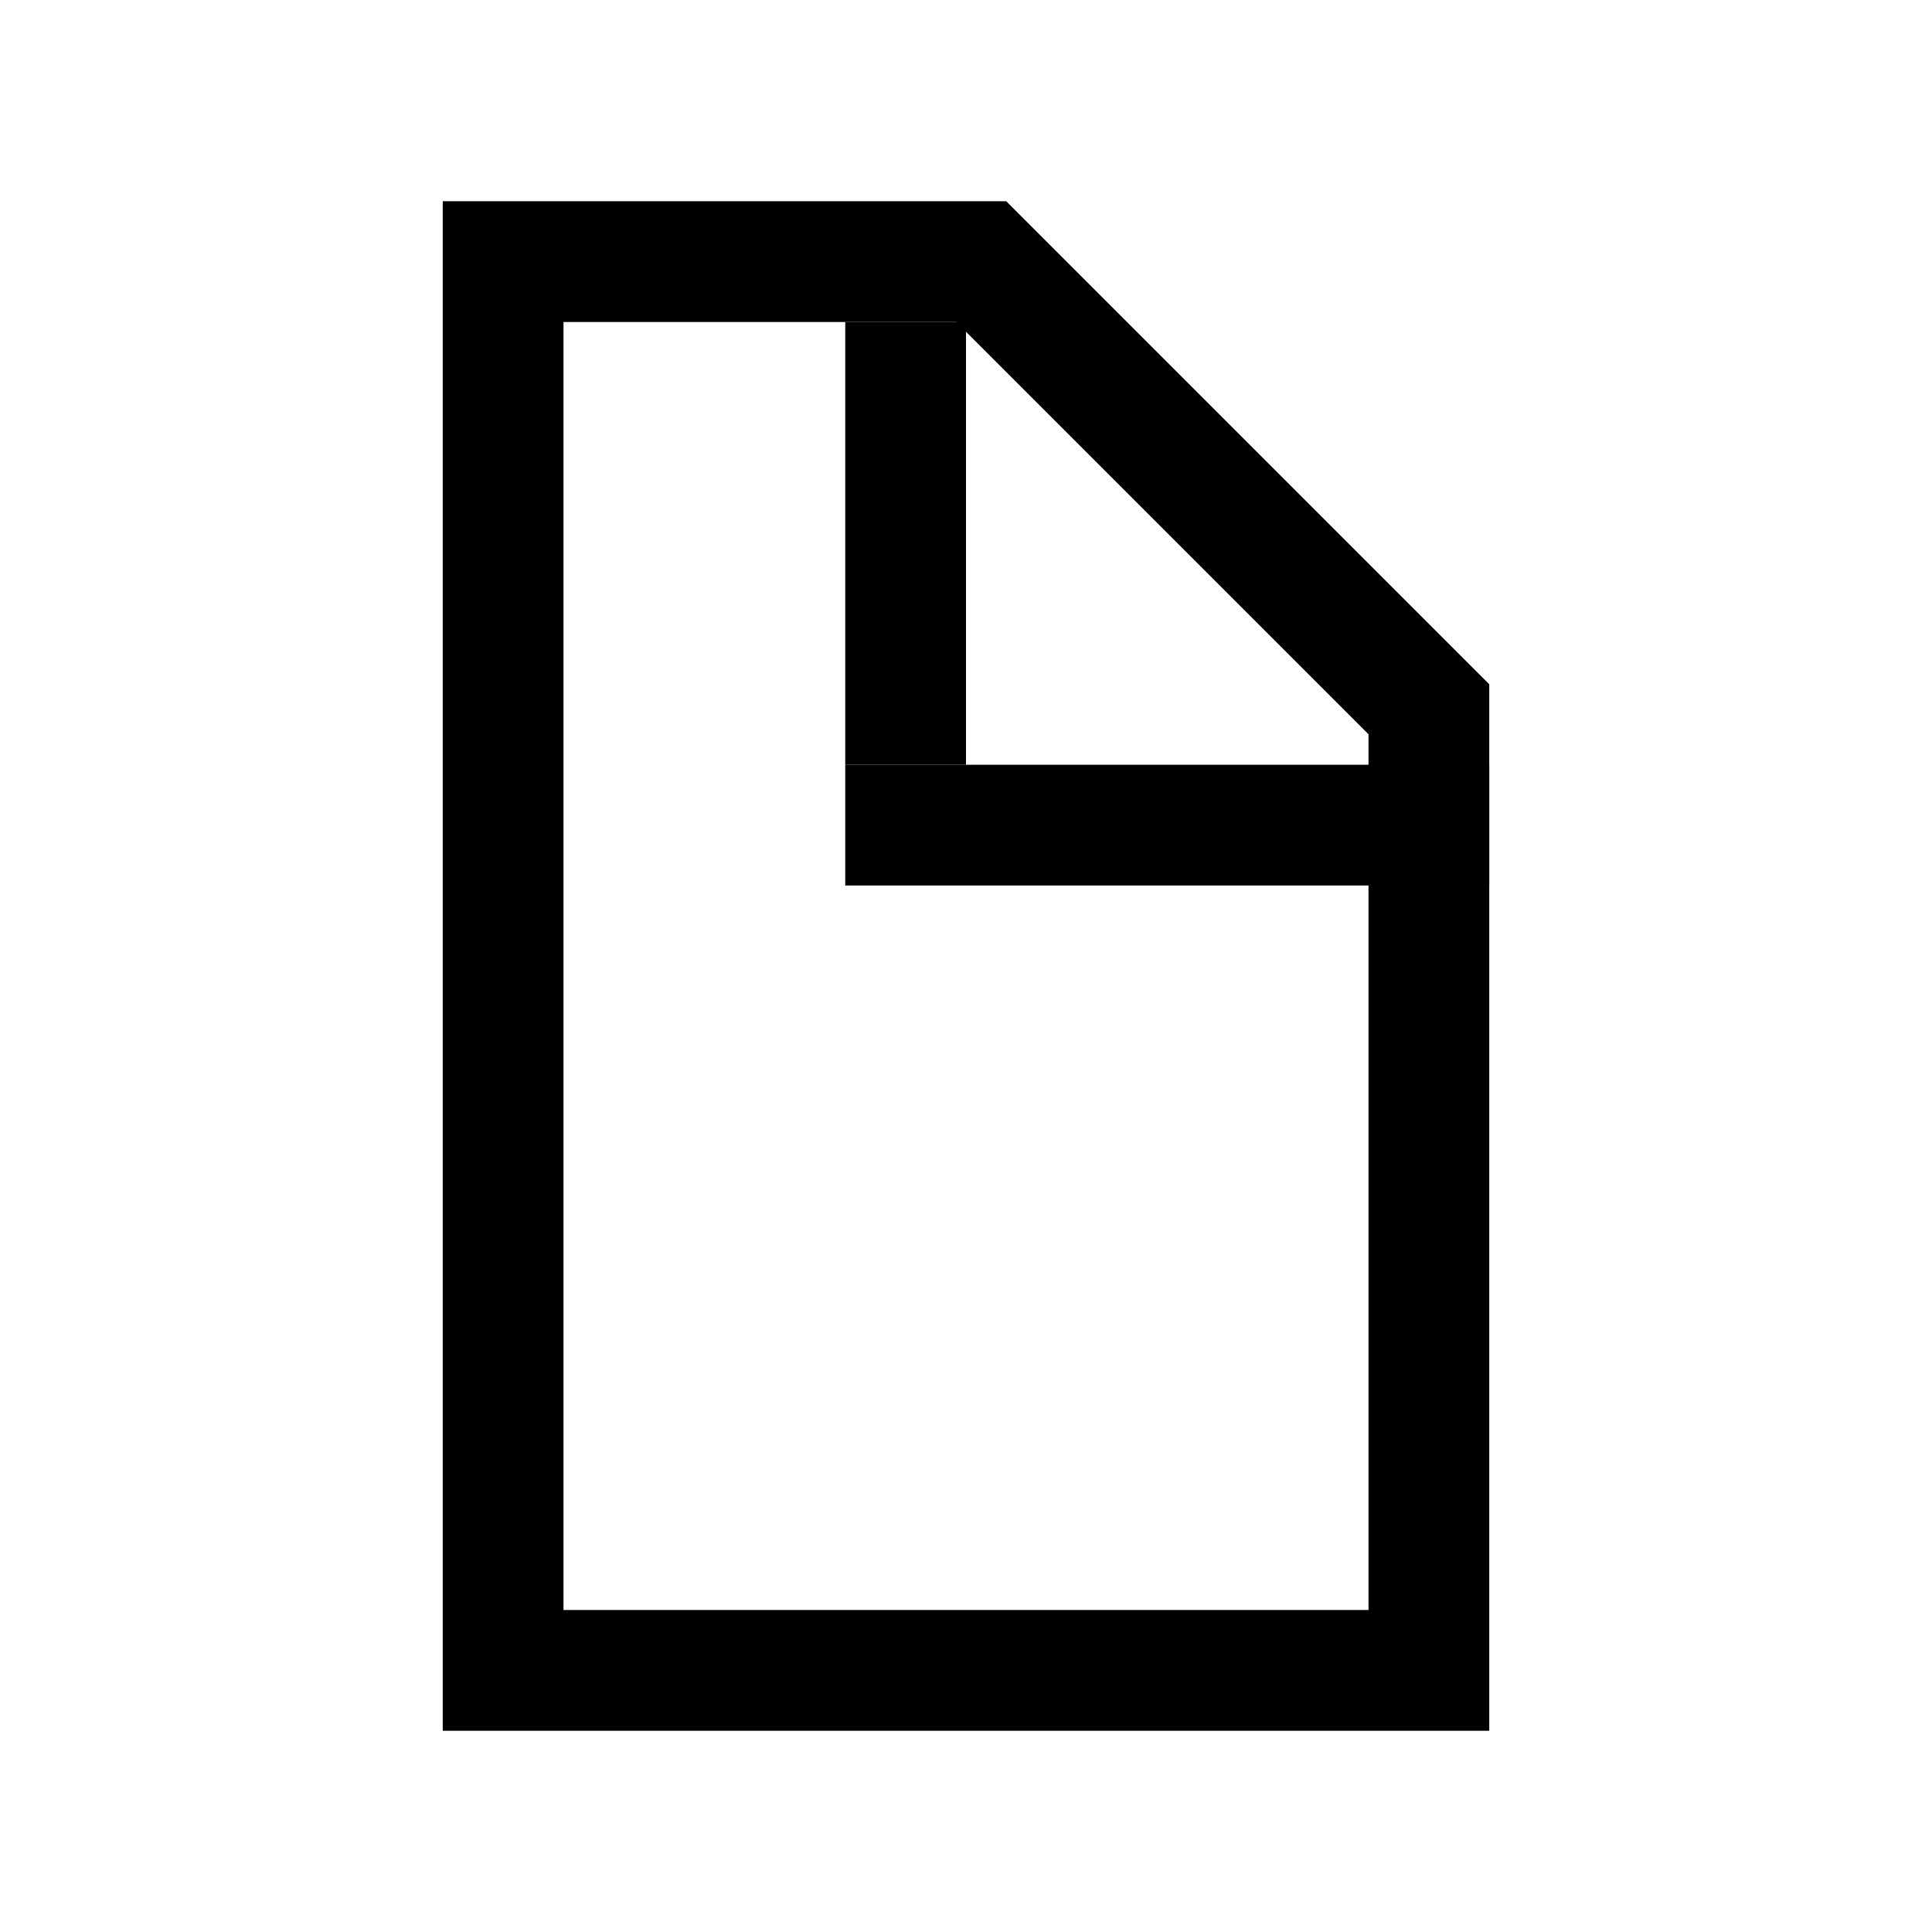
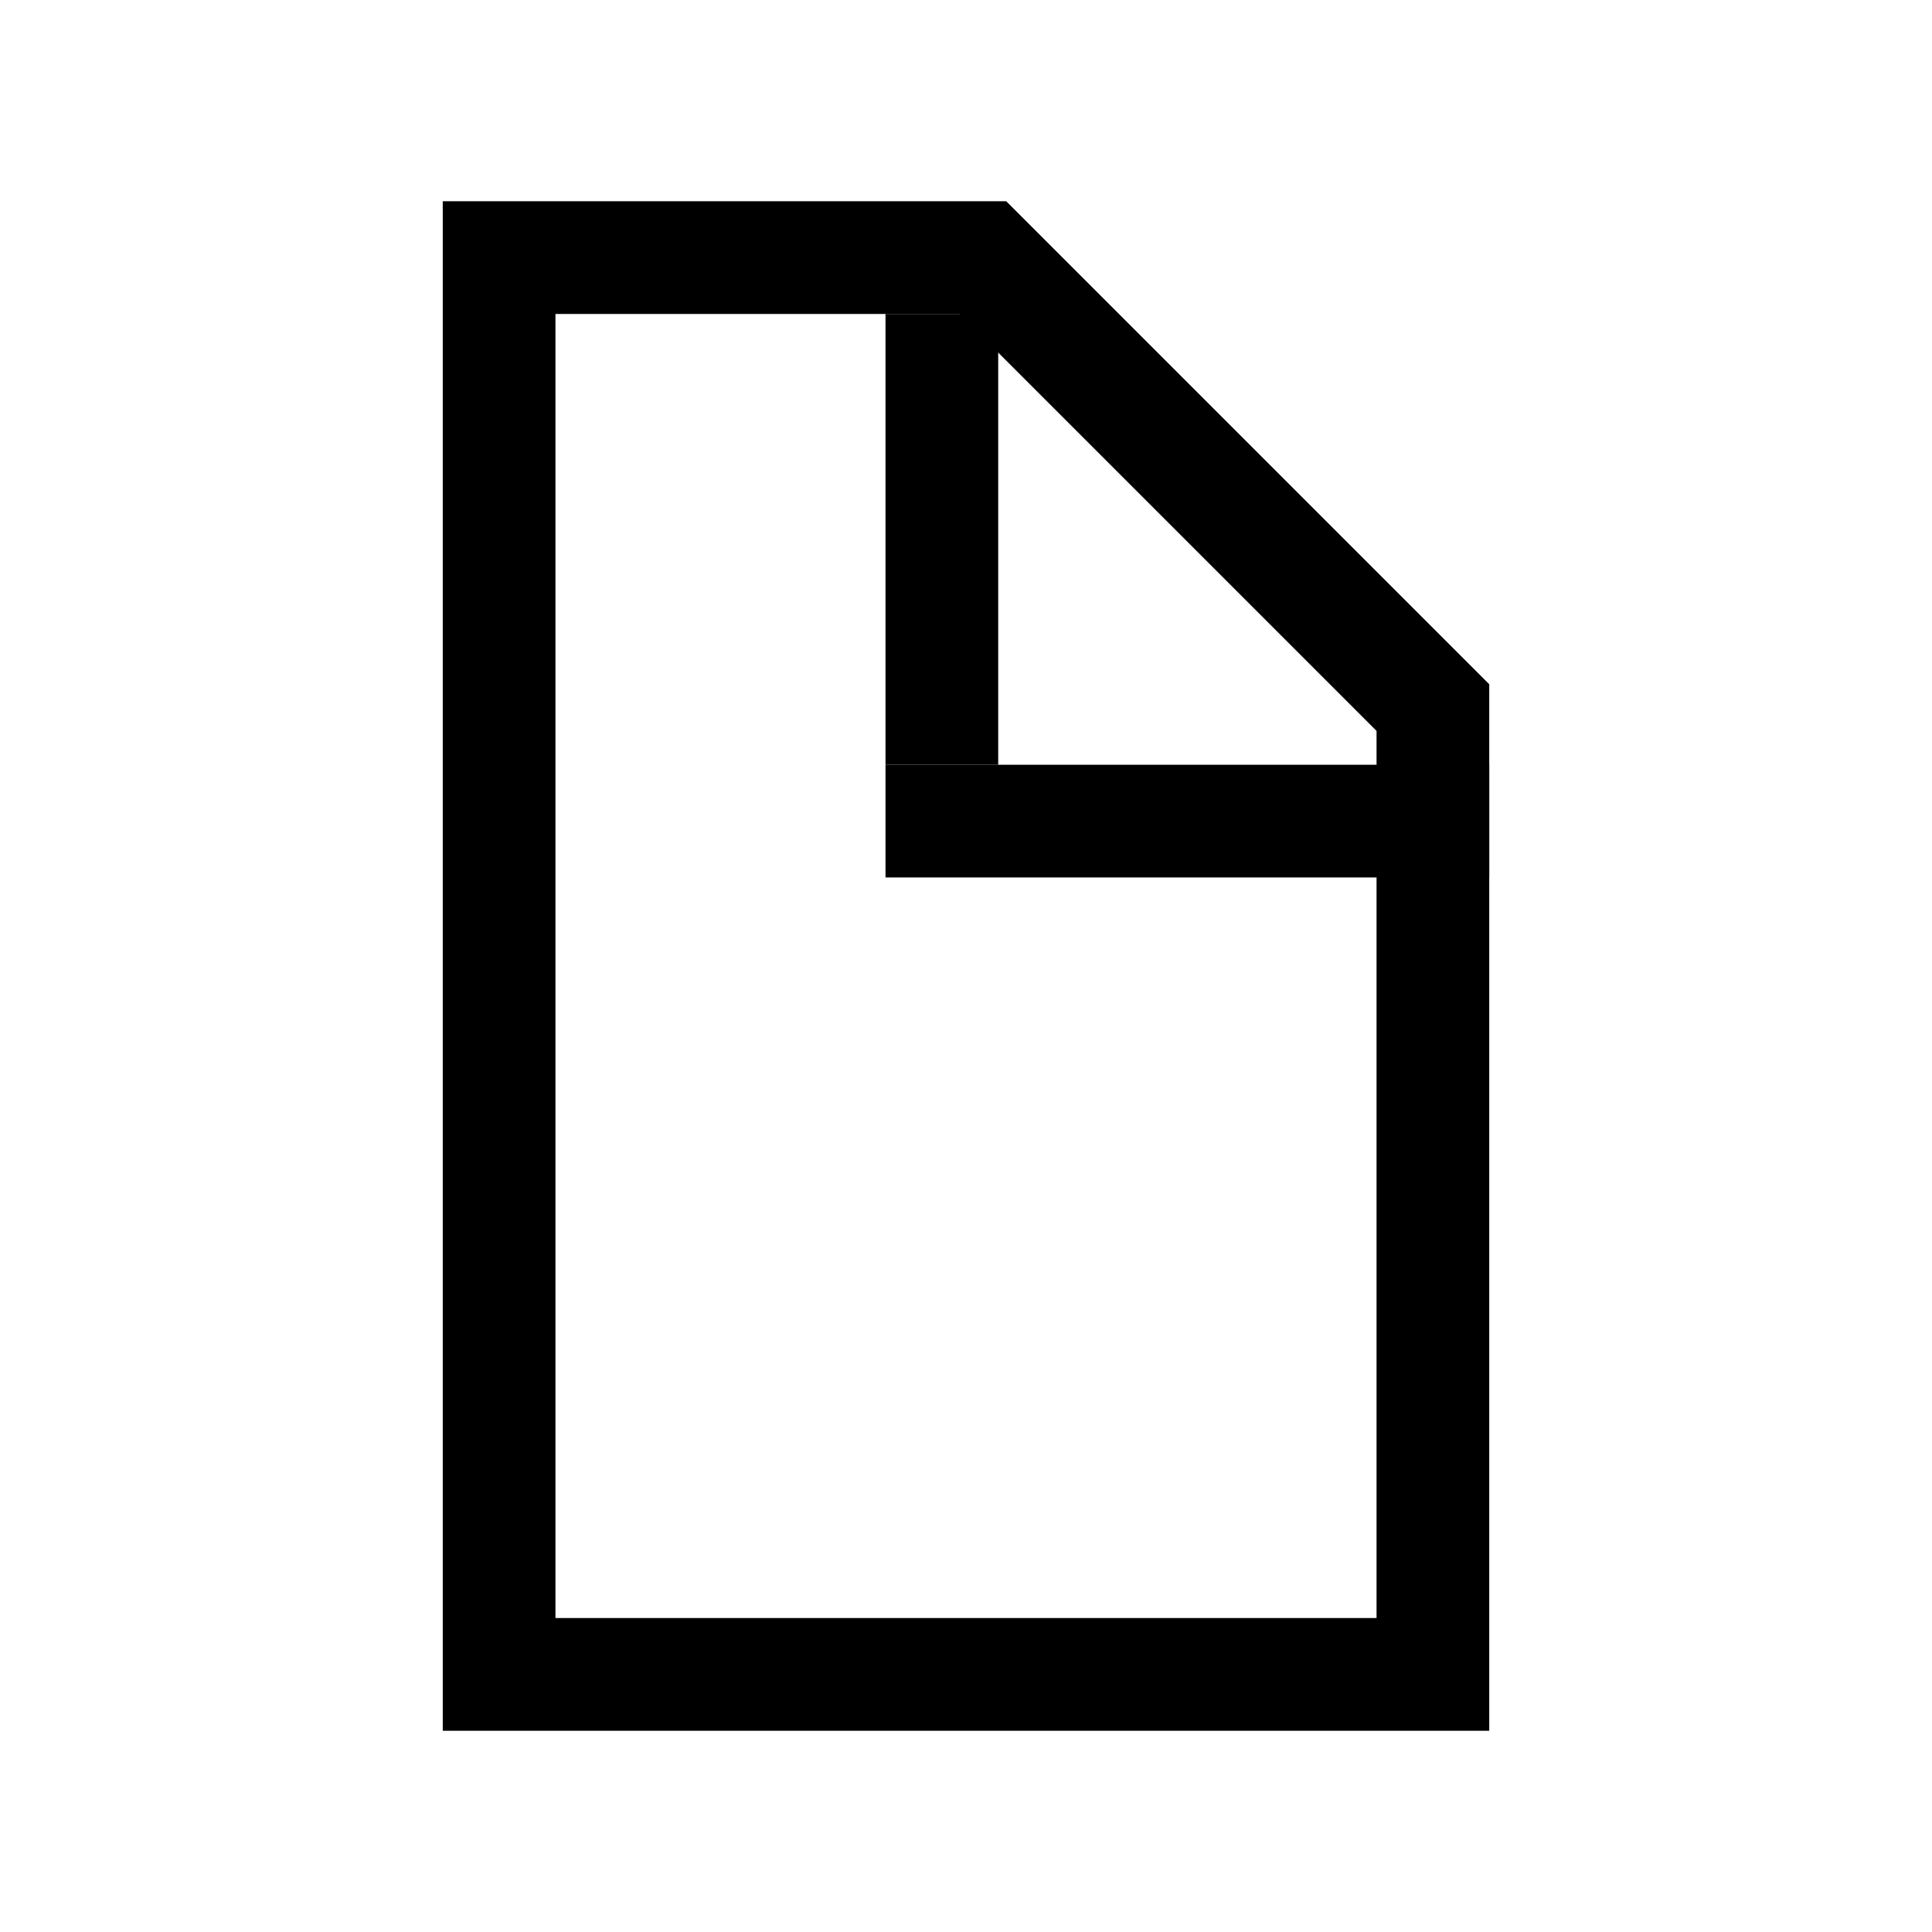
<svg xmlns="http://www.w3.org/2000/svg" viewBox="0 0 24 24" width="24" height="24">
-   <path fill="#000000" d="M5.5 2.5 L12.5 2.5 L18.5 8.5 L18.5 21.5 L5.5 21.5 Z M7 4 L7 20 L17 20 L17 9.121 L11.879 4 Z" />
-   <path fill="#000000" d="M10.5 4 L12 4 L12 9.5 L10.5 9.5 Z" />
-   <path fill="#000000" d="M10.5 9.5 L18.5 9.5 L18.5 11 L10.5 11 Z" />
+   <path fill="#000000" d="M5.5 2.5 L12.5 2.5 L18.5 8.5 L18.5 21.5 L5.5 21.5 Z M6.9 3.9 L6.9 20.1 L17.1 20.1 L17.1 9.08 L11.92 3.9 Z" />
+   <path fill="#000000" d="M11 3.9 L12.4 3.9 L12.4 9.5 L11 9.5 Z" />
+   <path fill="#000000" d="M11 9.5 L18.5 9.5 L18.5 10.9 L11 10.9 Z" />
</svg>
